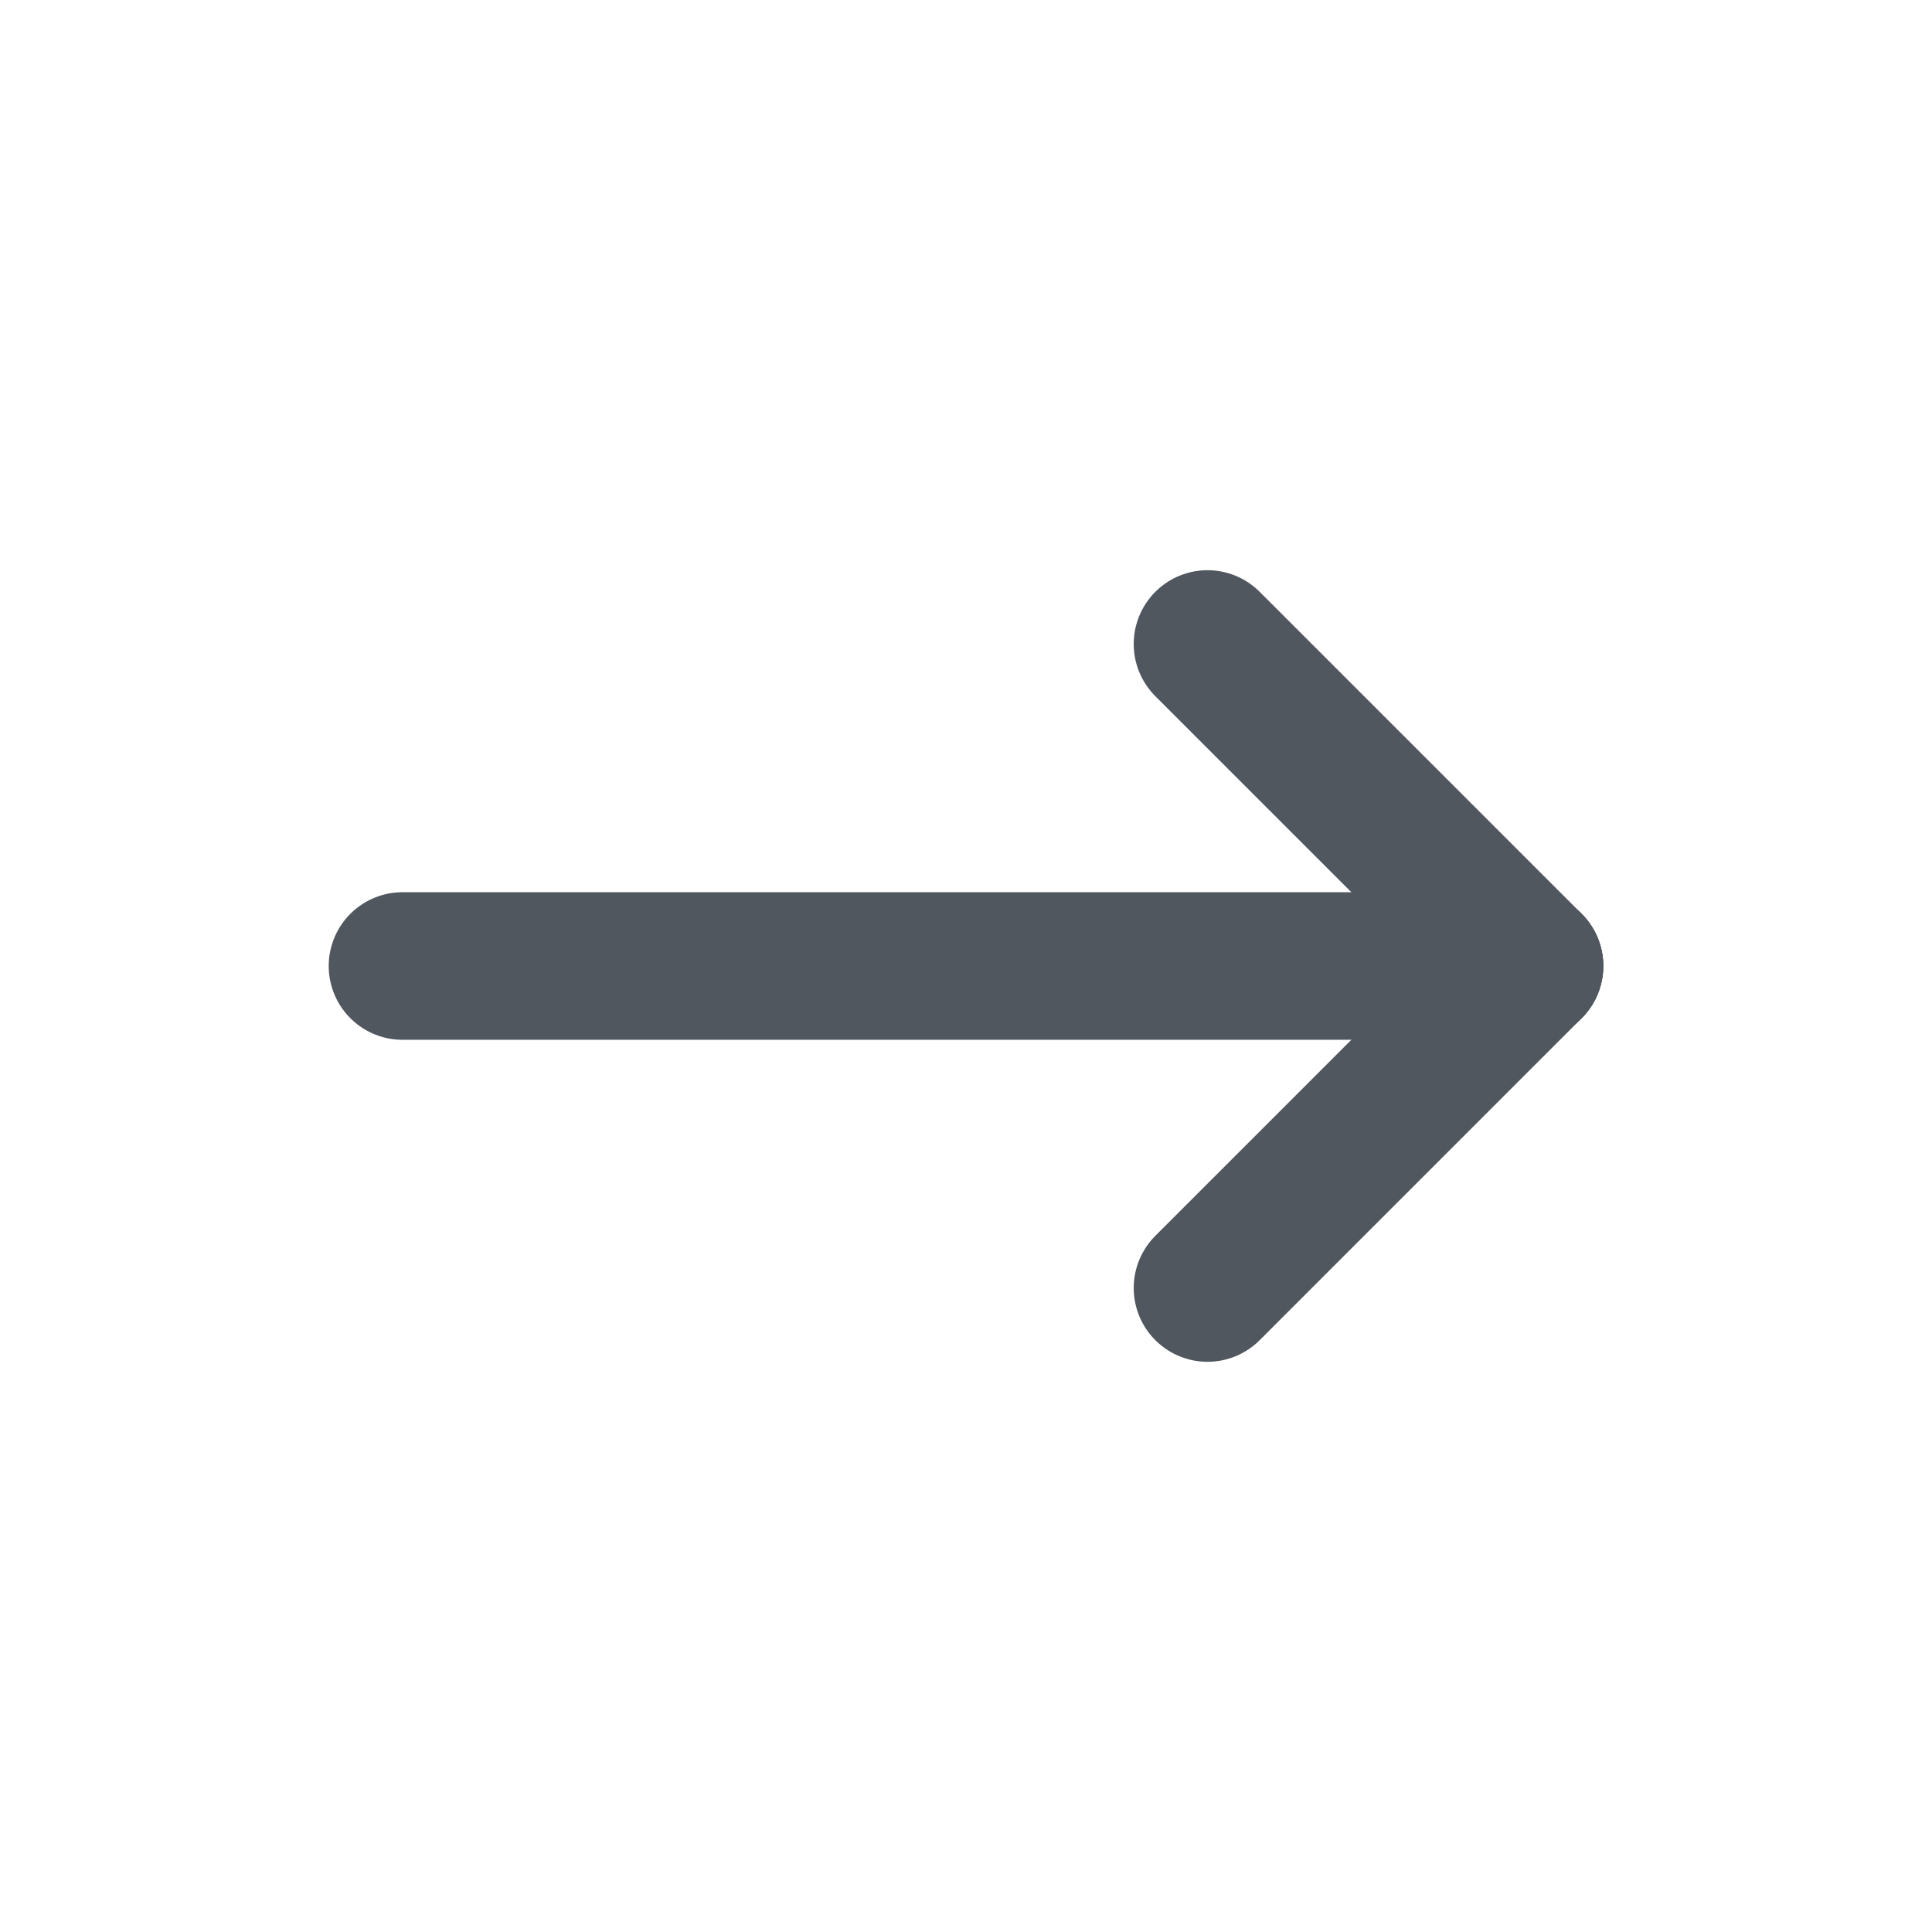
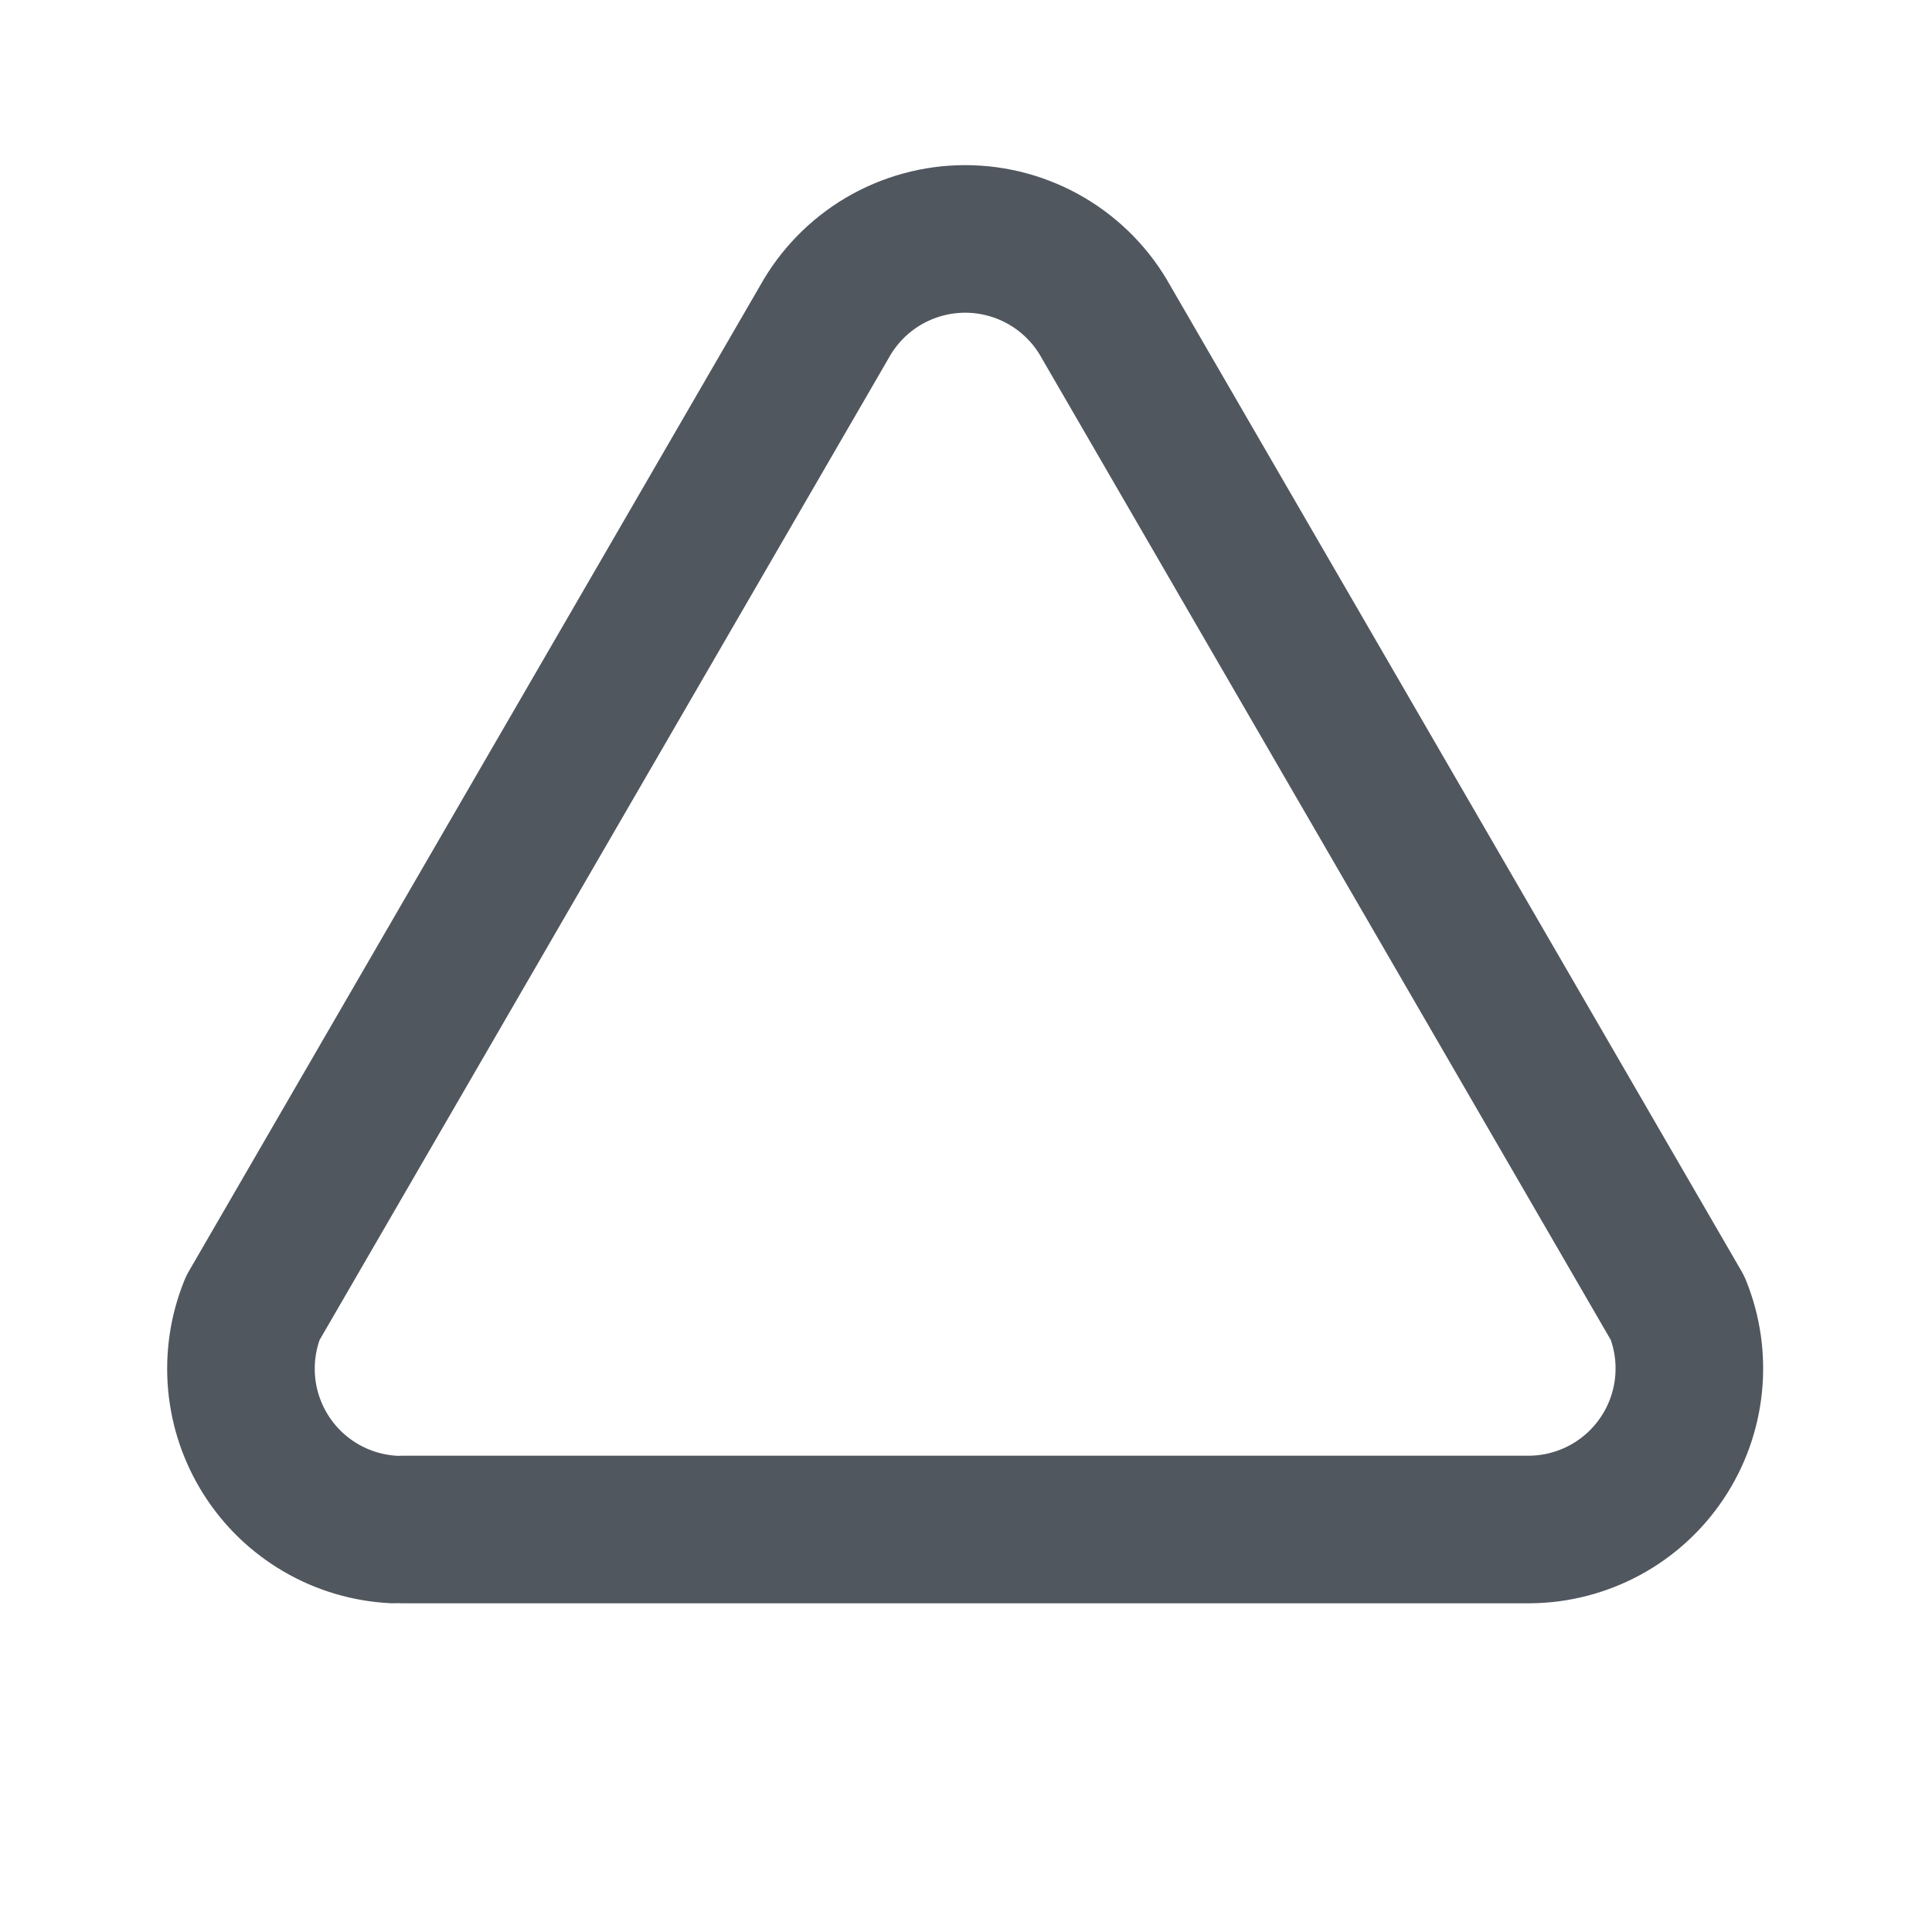
<svg xmlns="http://www.w3.org/2000/svg" width="36" height="36" viewBox="0 0 36 36" fill="none">
-   <path d="M7.5 18H28.5" stroke="#51575E" stroke-width="2.75" stroke-linecap="round" stroke-linejoin="round" />
-   <path d="M22.5 24L28.5 18" stroke="#51575E" stroke-width="2.75" stroke-linecap="round" stroke-linejoin="round" />
-   <path d="M22.5 12L28.5 18" stroke="#51575E" stroke-width="2.75" stroke-linecap="round" stroke-linejoin="round" />
+   <path d="M7.5 28.5H28.5C28.989 28.497 29.471 28.373 29.902 28.141C30.333 27.909 30.7 27.575 30.972 27.168C31.244 26.762 31.413 26.294 31.463 25.807C31.513 25.32 31.444 24.829 31.26 24.375L20.61 6C20.351 5.531 19.97 5.14 19.509 4.868C19.047 4.596 18.521 4.452 17.985 4.452C17.449 4.452 16.923 4.596 16.461 4.868C16 5.14 15.62 5.531 15.36 6L4.71 24.375C4.53 24.818 4.459 25.298 4.502 25.775C4.545 26.252 4.702 26.711 4.959 27.115C5.215 27.518 5.565 27.855 5.979 28.096C6.392 28.337 6.857 28.475 7.335 28.5" stroke="#51575E" stroke-width="2.75" stroke-linecap="round" stroke-linejoin="round" />
</svg>
